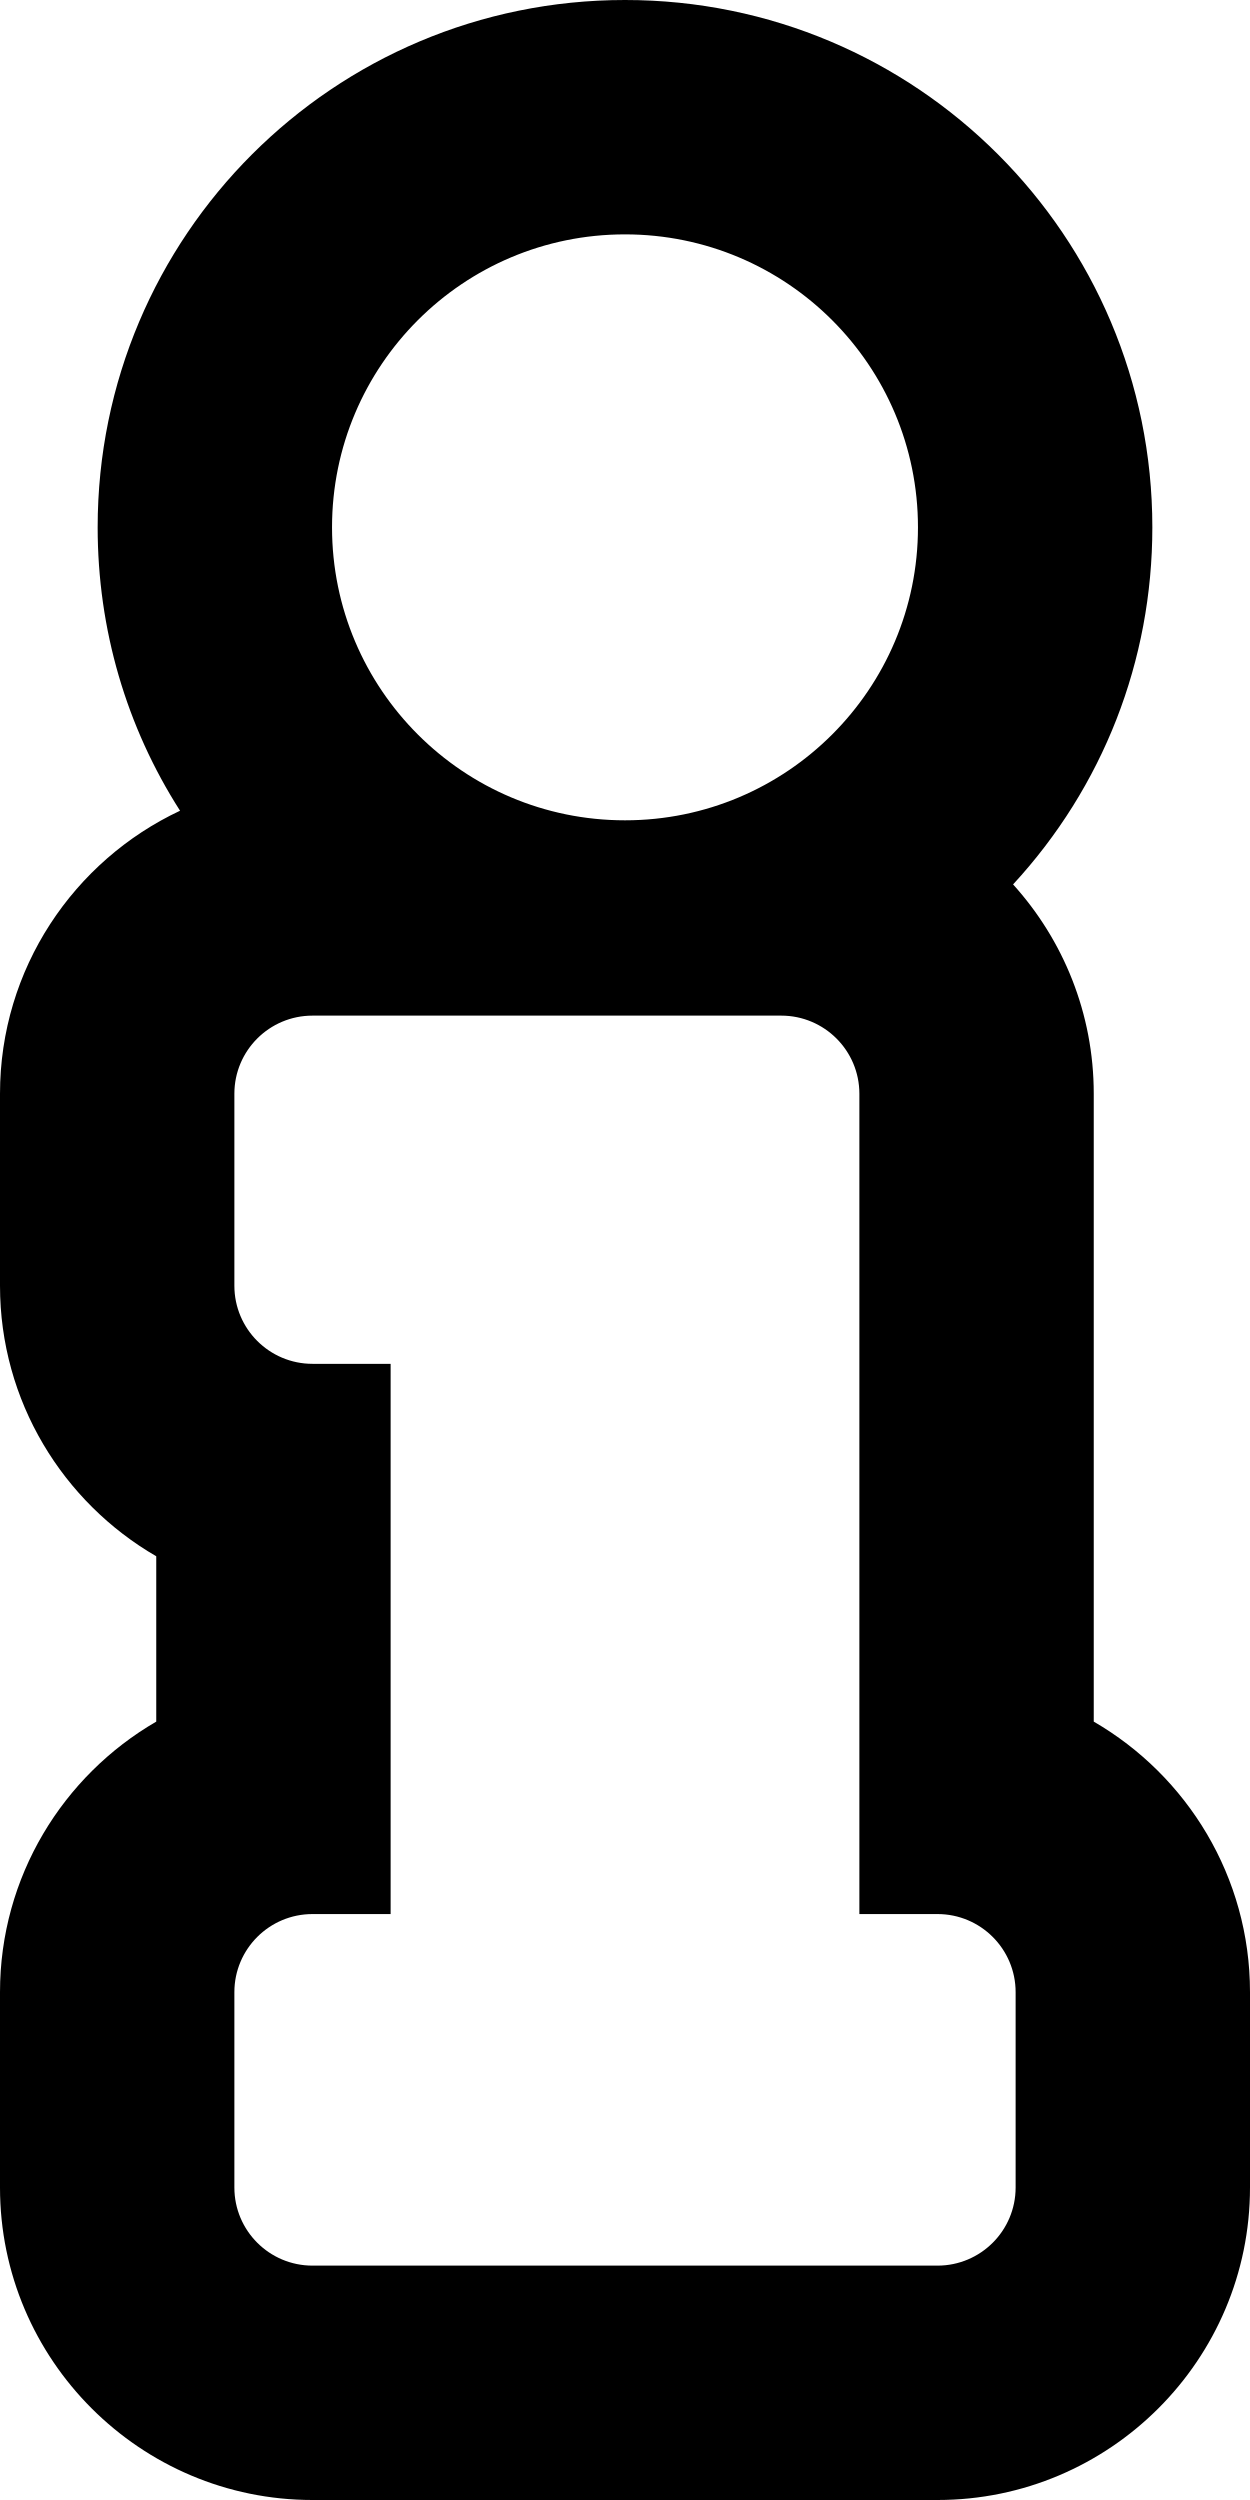
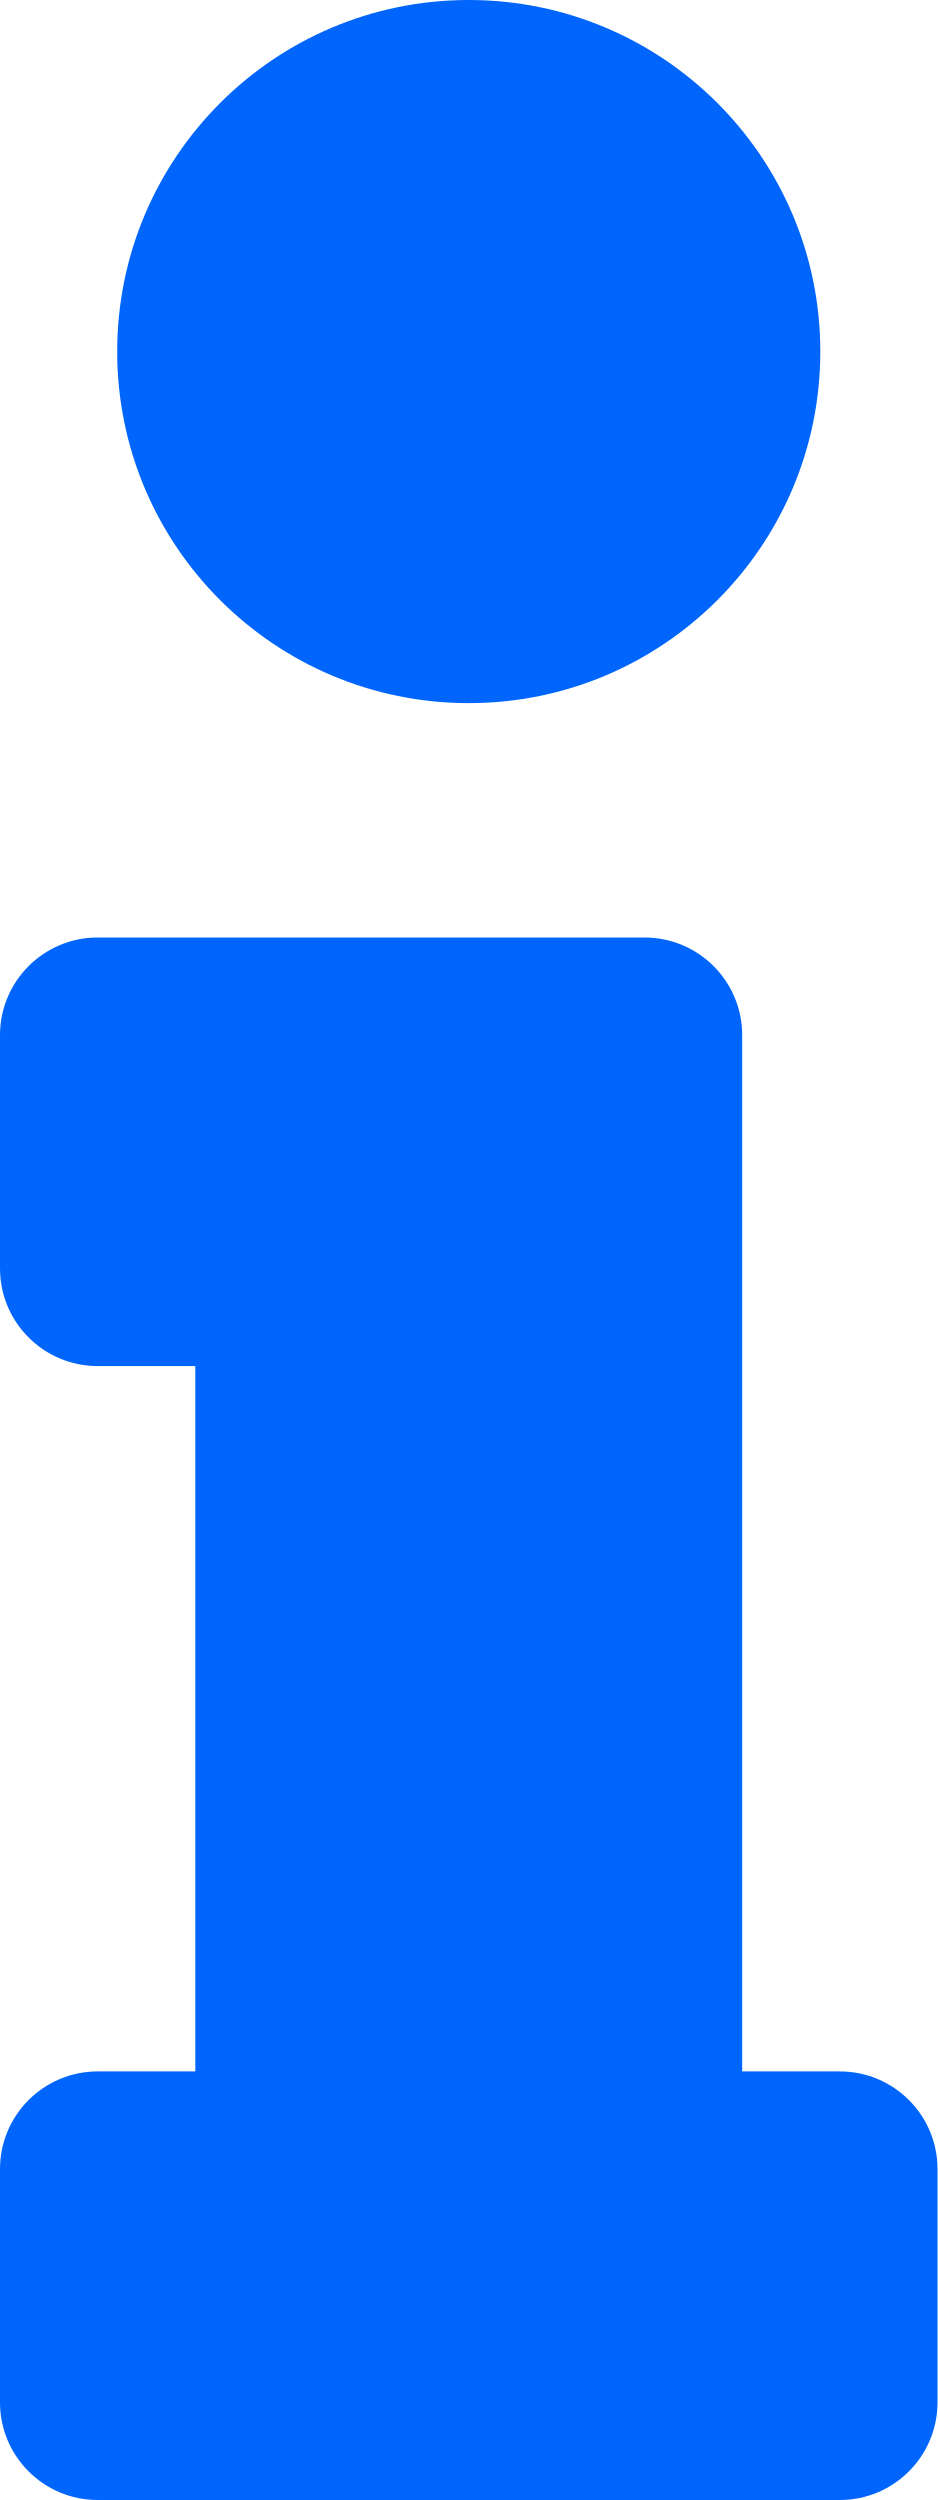
- <svg xmlns="http://www.w3.org/2000/svg" viewBox="0 0 256 512">
-   <path d="M224 352.589V224c0-16.475-6.258-31.517-16.521-42.872C225.905 161.14 236 135.346 236 108 236 48.313 187.697 0 128 0 68.313 0 20 48.303 20 108c0 20.882 5.886 40.859 16.874 58.037C15.107 176.264 0 198.401 0 224v39.314c0 23.641 12.884 44.329 32 55.411v33.864C12.884 363.671 0 384.359 0 408v40c0 35.29 28.71 64 64 64h128c35.29 0 64-28.71 64-64v-40c0-23.641-12.884-44.329-32-55.411zM128 48c33.137 0 60 26.863 60 60s-26.863 60-60 60-60-26.863-60-60 26.863-60 60-60zm80 400c0 8.836-7.164 16-16 16H64c-8.836 0-16-7.164-16-16v-40c0-8.836 7.164-16 16-16h16V279.314H64c-8.836 0-16-7.164-16-16V224c0-8.836 7.164-16 16-16h96c8.836 0 16 7.164 16 16v168h16c8.836 0 16 7.164 16 16v40z" />
+ <svg xmlns="http://www.w3.org/2000/svg" viewBox="0 0 192 512">
+   <path fill="#0065FC" d="M20 424.229h20V279.771H20c-11.046 0-20-8.954-20-20V212c0-11.046 8.954-20 20-20h112c11.046 0 20 8.954 20 20v212.229h20c11.046 0 20 8.954 20 20V492c0 11.046-8.954 20-20 20H20c-11.046 0-20-8.954-20-20v-47.771c0-11.046 8.954-20 20-20zM96 0C56.235 0 24 32.235 24 72s32.235 72 72 72 72-32.235 72-72S135.764 0 96 0z" />
</svg>
